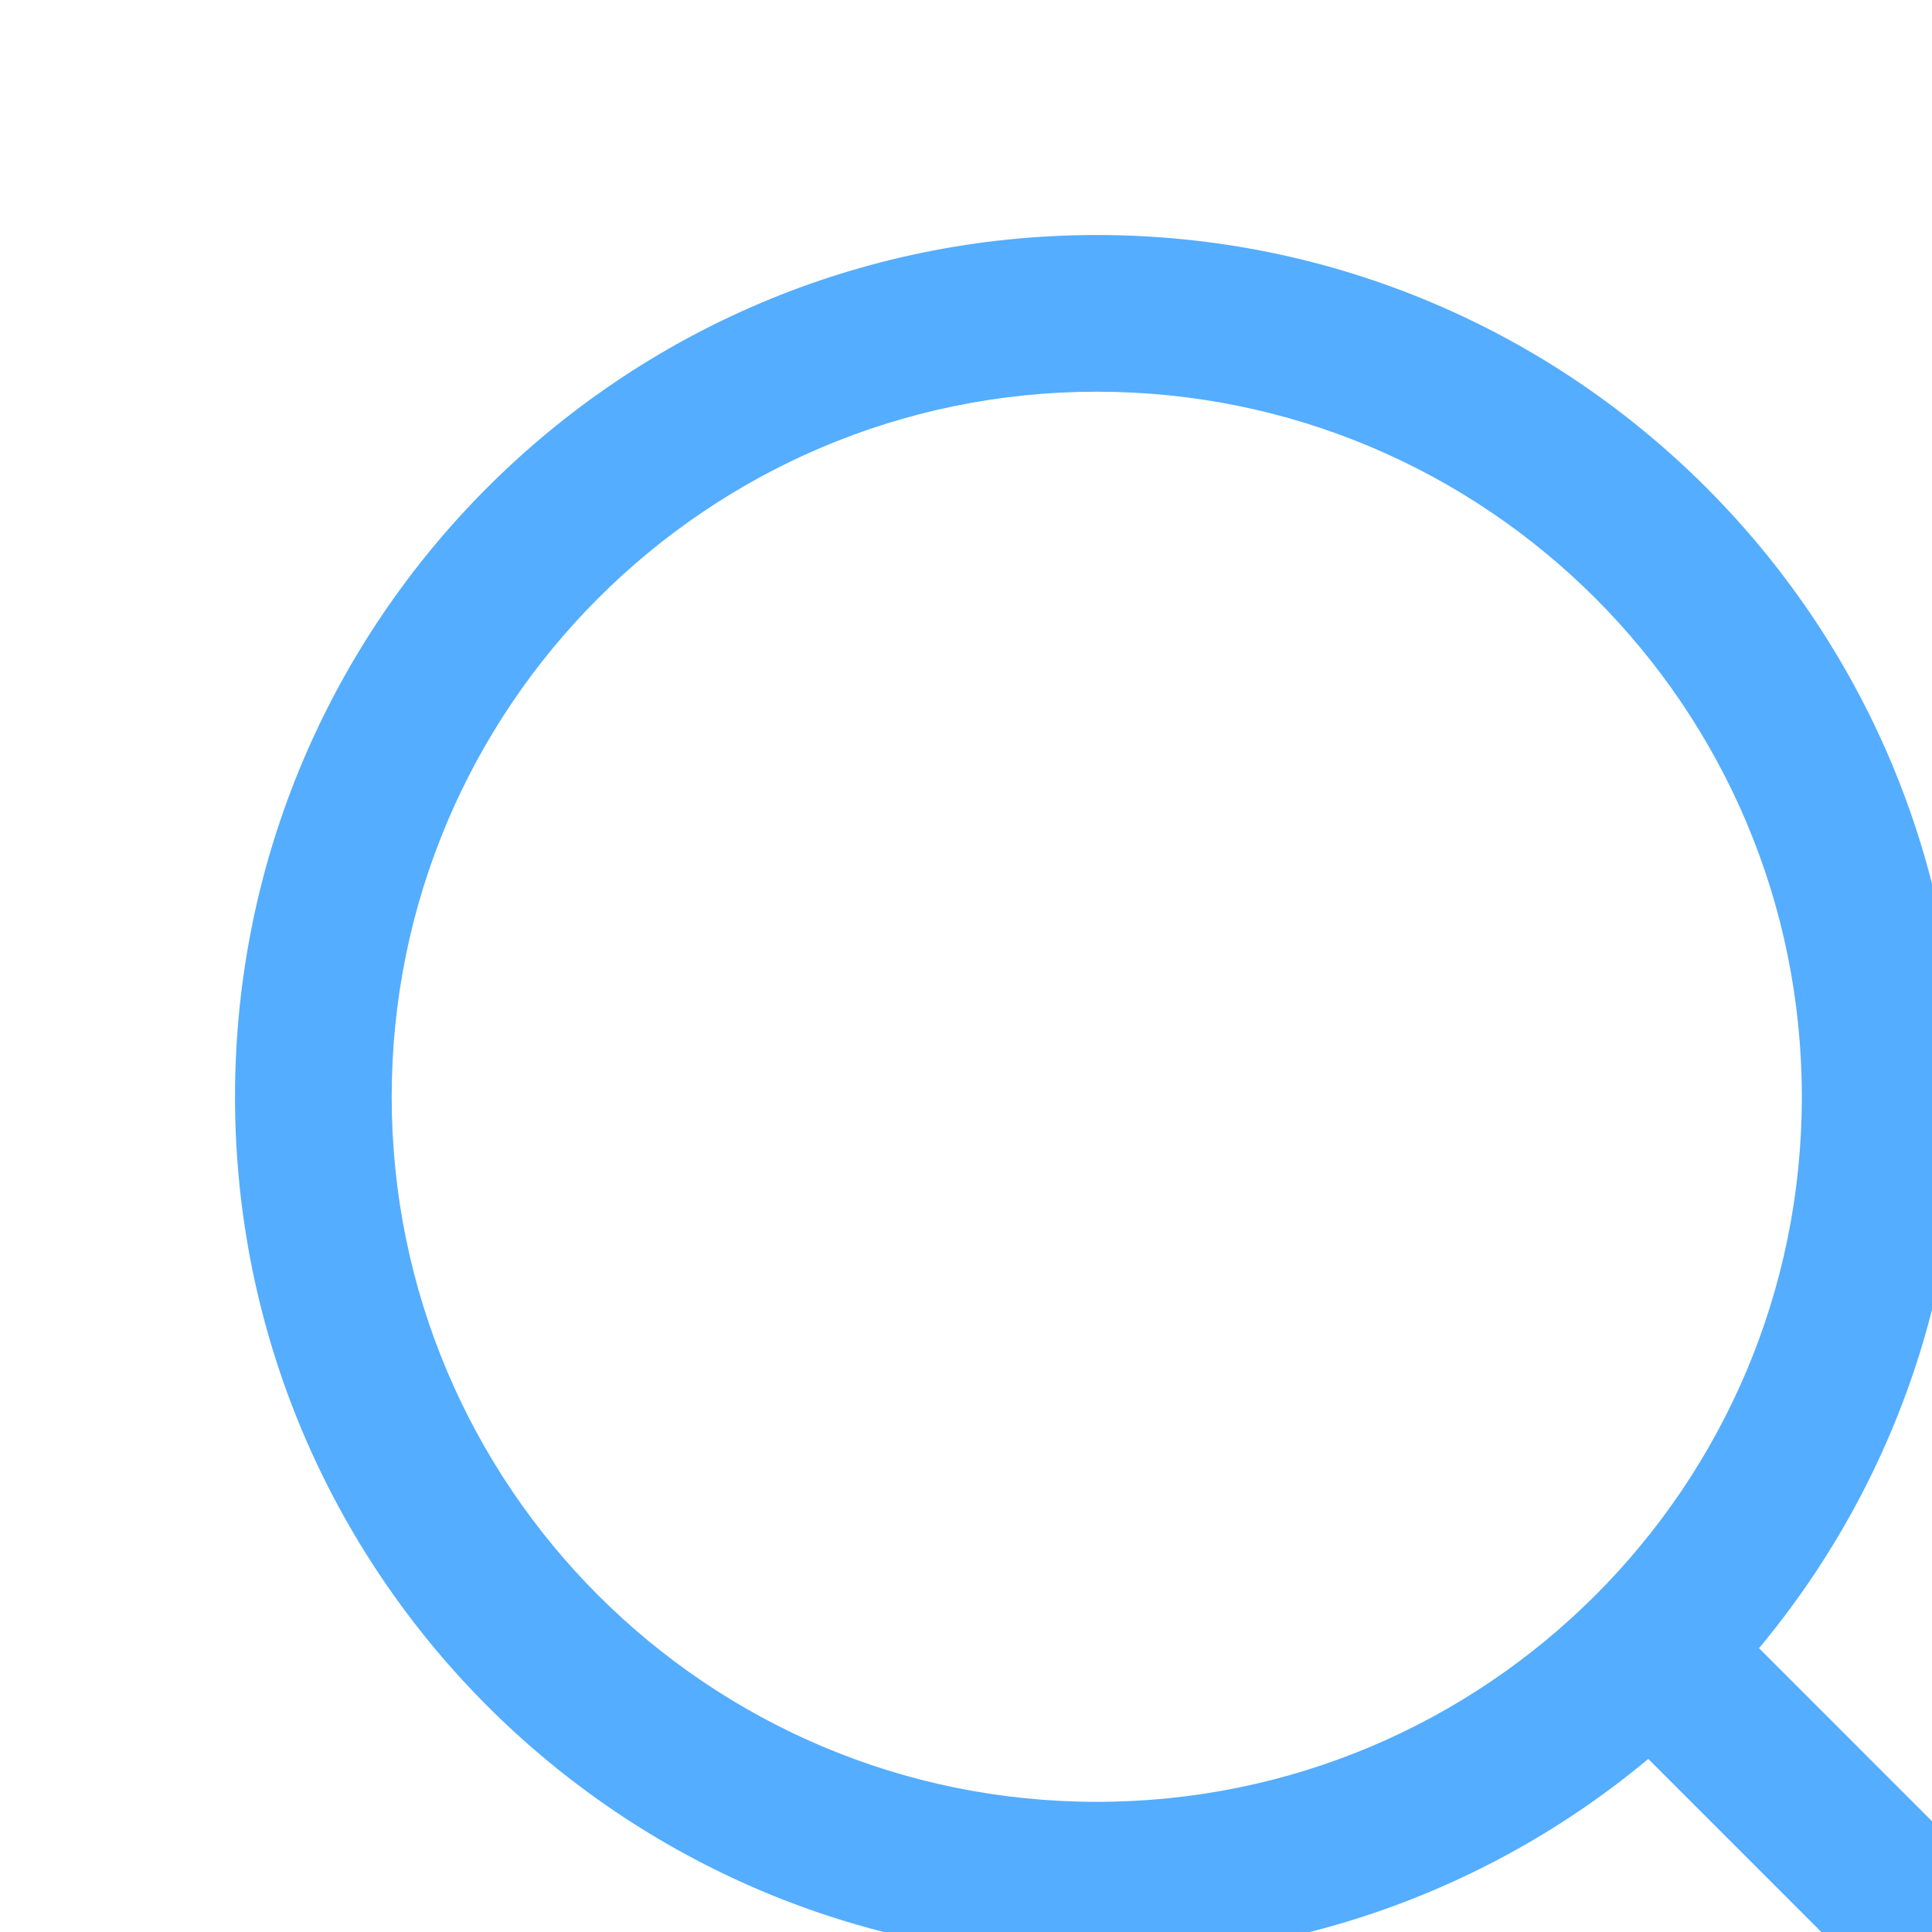
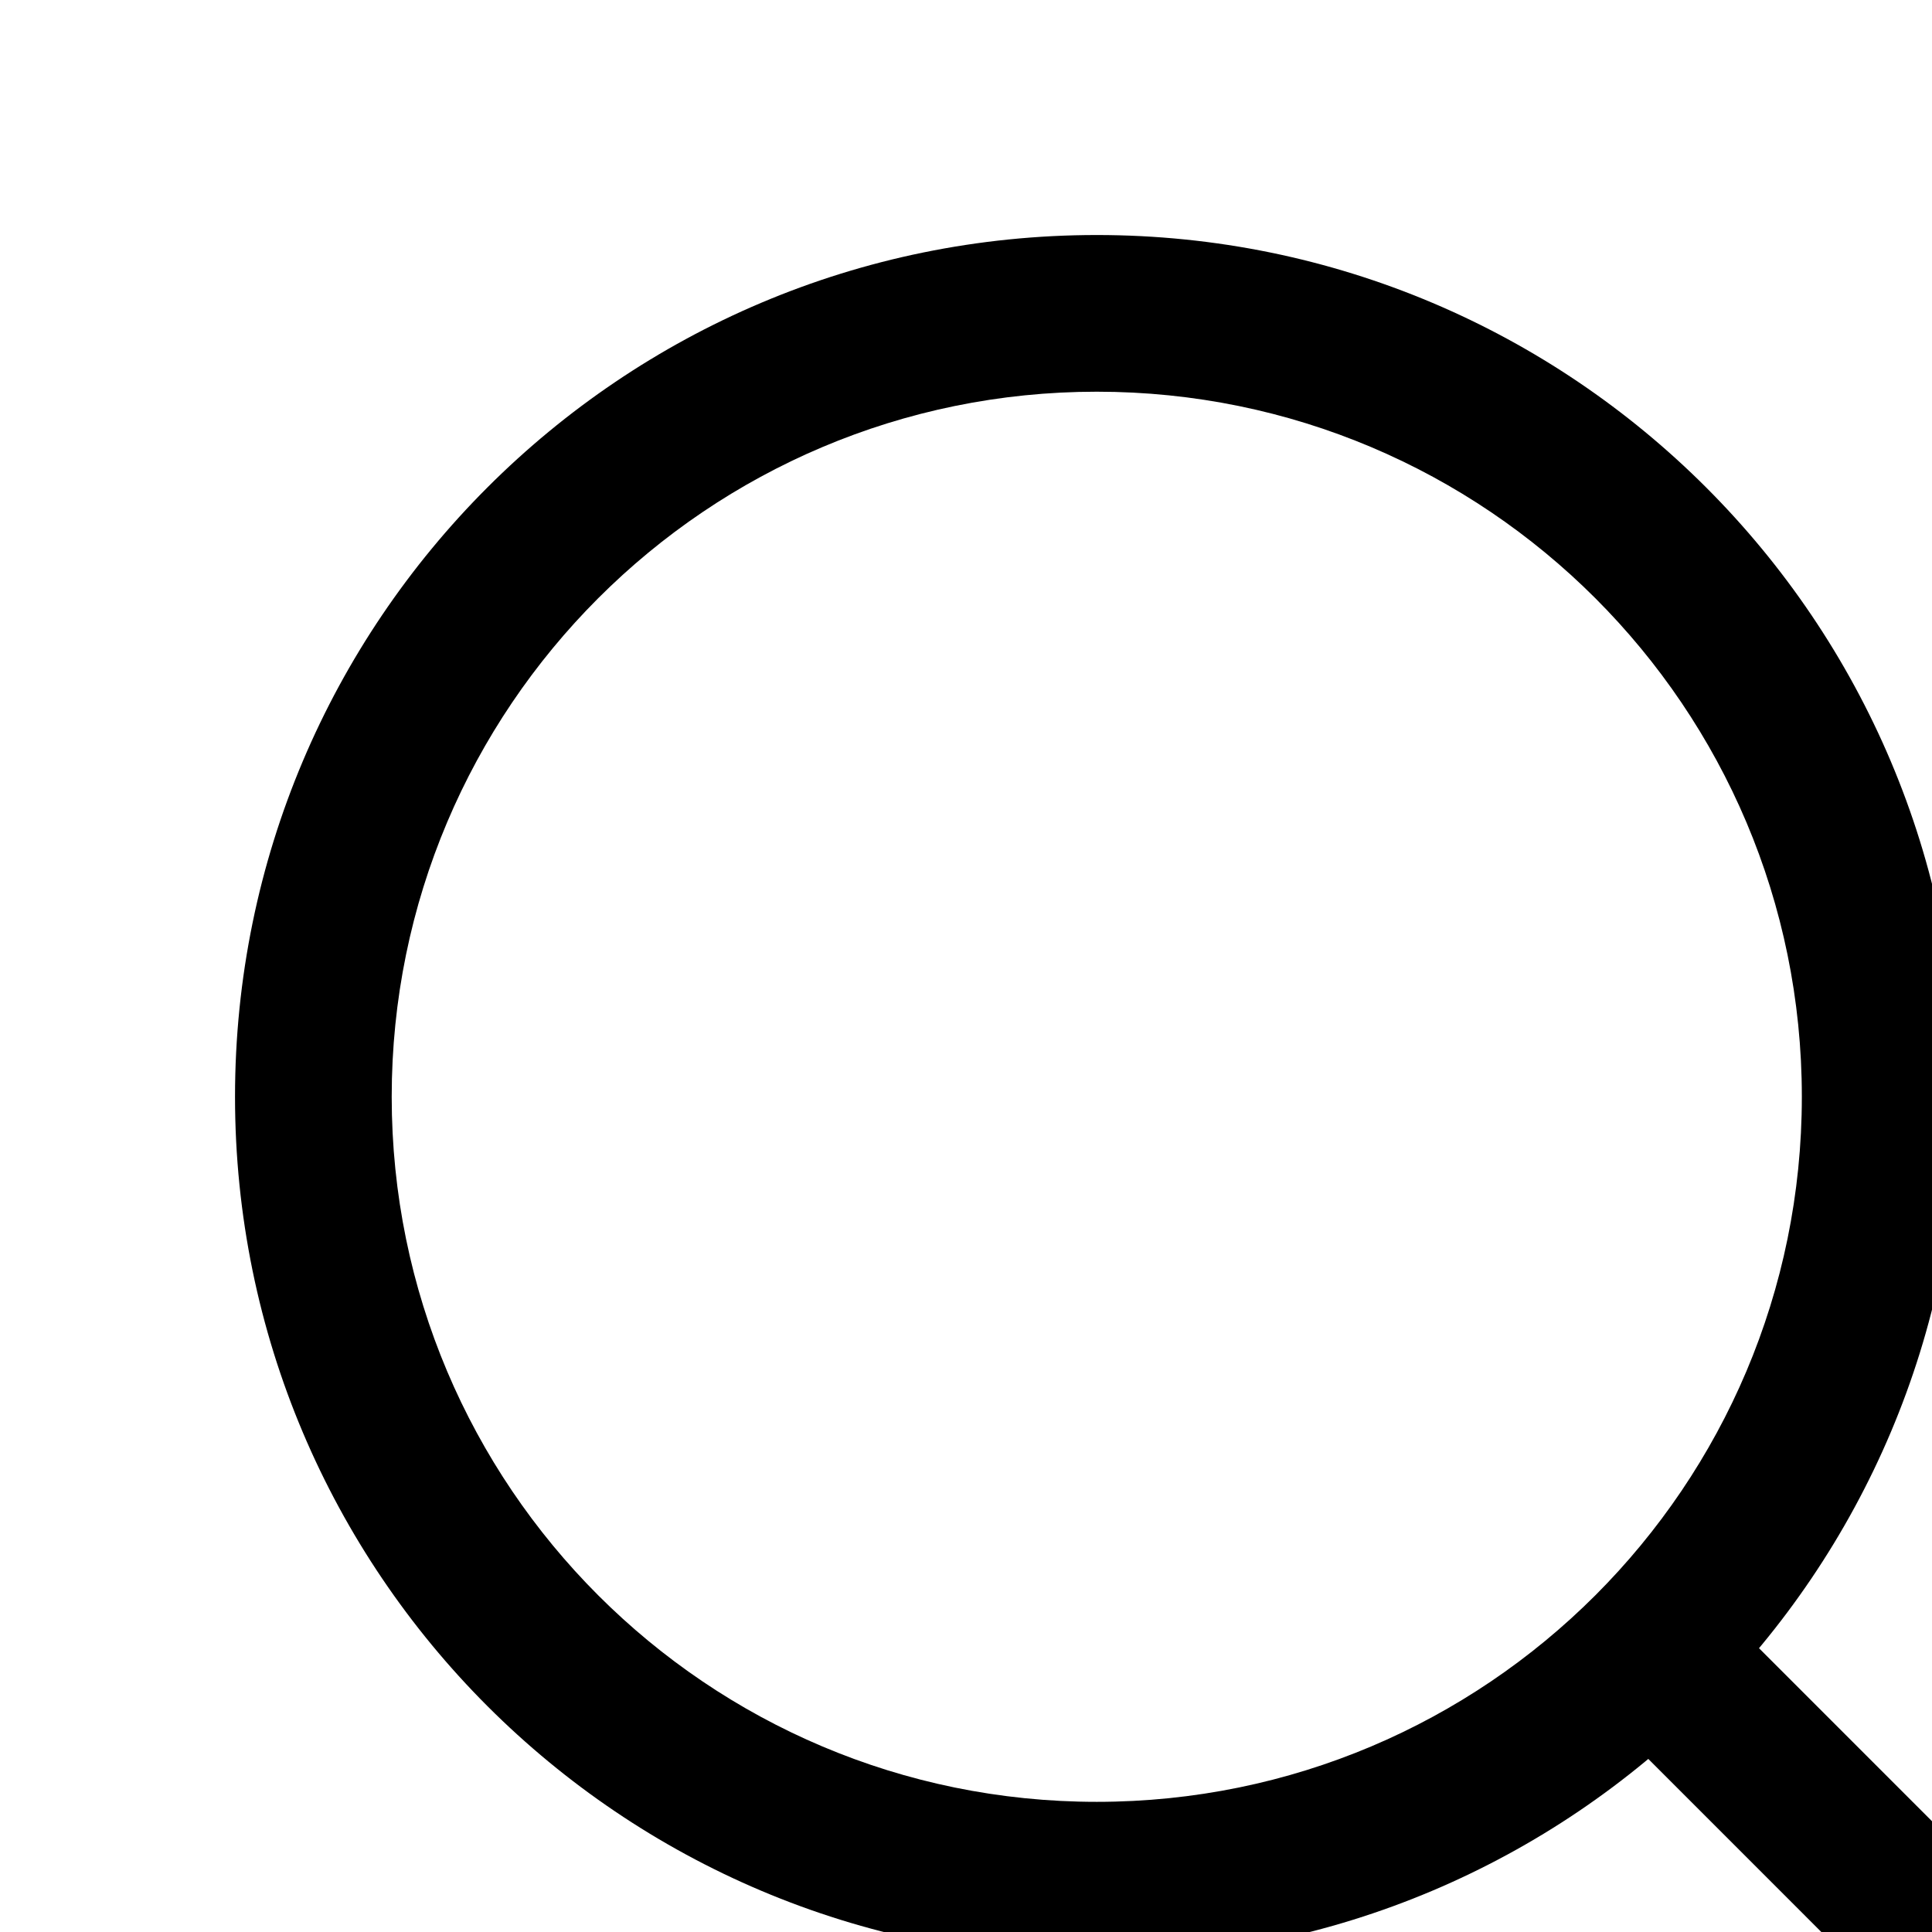
<svg xmlns="http://www.w3.org/2000/svg">
-   <path d="M19.47 20.53a.75.75 0 1 0 1.06-1.06l-1.06 1.06ZM17.25 10.5a6.75 6.75 0 0 1-6.75 6.75v1.5a8.25 8.25 0 0 0 8.25-8.25h-1.5Zm-6.75 6.75a6.75 6.75 0 0 1-6.75-6.75h-1.5a8.25 8.25 0 0 0 8.25 8.25v-1.5ZM3.75 10.5a6.75 6.75 0 0 1 6.75-6.75v-1.5a8.25 8.25 0 0 0-8.25 8.25h1.5Zm6.75-6.75a6.75 6.75 0 0 1 6.75 6.75h1.5a8.25 8.25 0 0 0-8.25-8.25v1.5Zm10.03 15.72-4.187-4.188-1.06 1.06 4.187 4.188 1.06-1.06Z" fill="#54ADFF" />
+   <path d="M19.47 20.53a.75.75 0 1 0 1.06-1.06l-1.06 1.06ZM17.25 10.5a6.75 6.75 0 0 1-6.75 6.75v1.5a8.25 8.25 0 0 0 8.25-8.25h-1.5Zm-6.75 6.75a6.75 6.75 0 0 1-6.75-6.75h-1.5a8.25 8.25 0 0 0 8.25 8.25v-1.5ZM3.75 10.5a6.75 6.75 0 0 1 6.75-6.75v-1.5a8.25 8.25 0 0 0-8.25 8.25h1.5Zm6.75-6.75a6.75 6.75 0 0 1 6.75 6.75h1.5a8.25 8.25 0 0 0-8.25-8.25v1.5Zm10.03 15.72-4.187-4.188-1.06 1.06 4.187 4.188 1.06-1.06Z" />
</svg>
